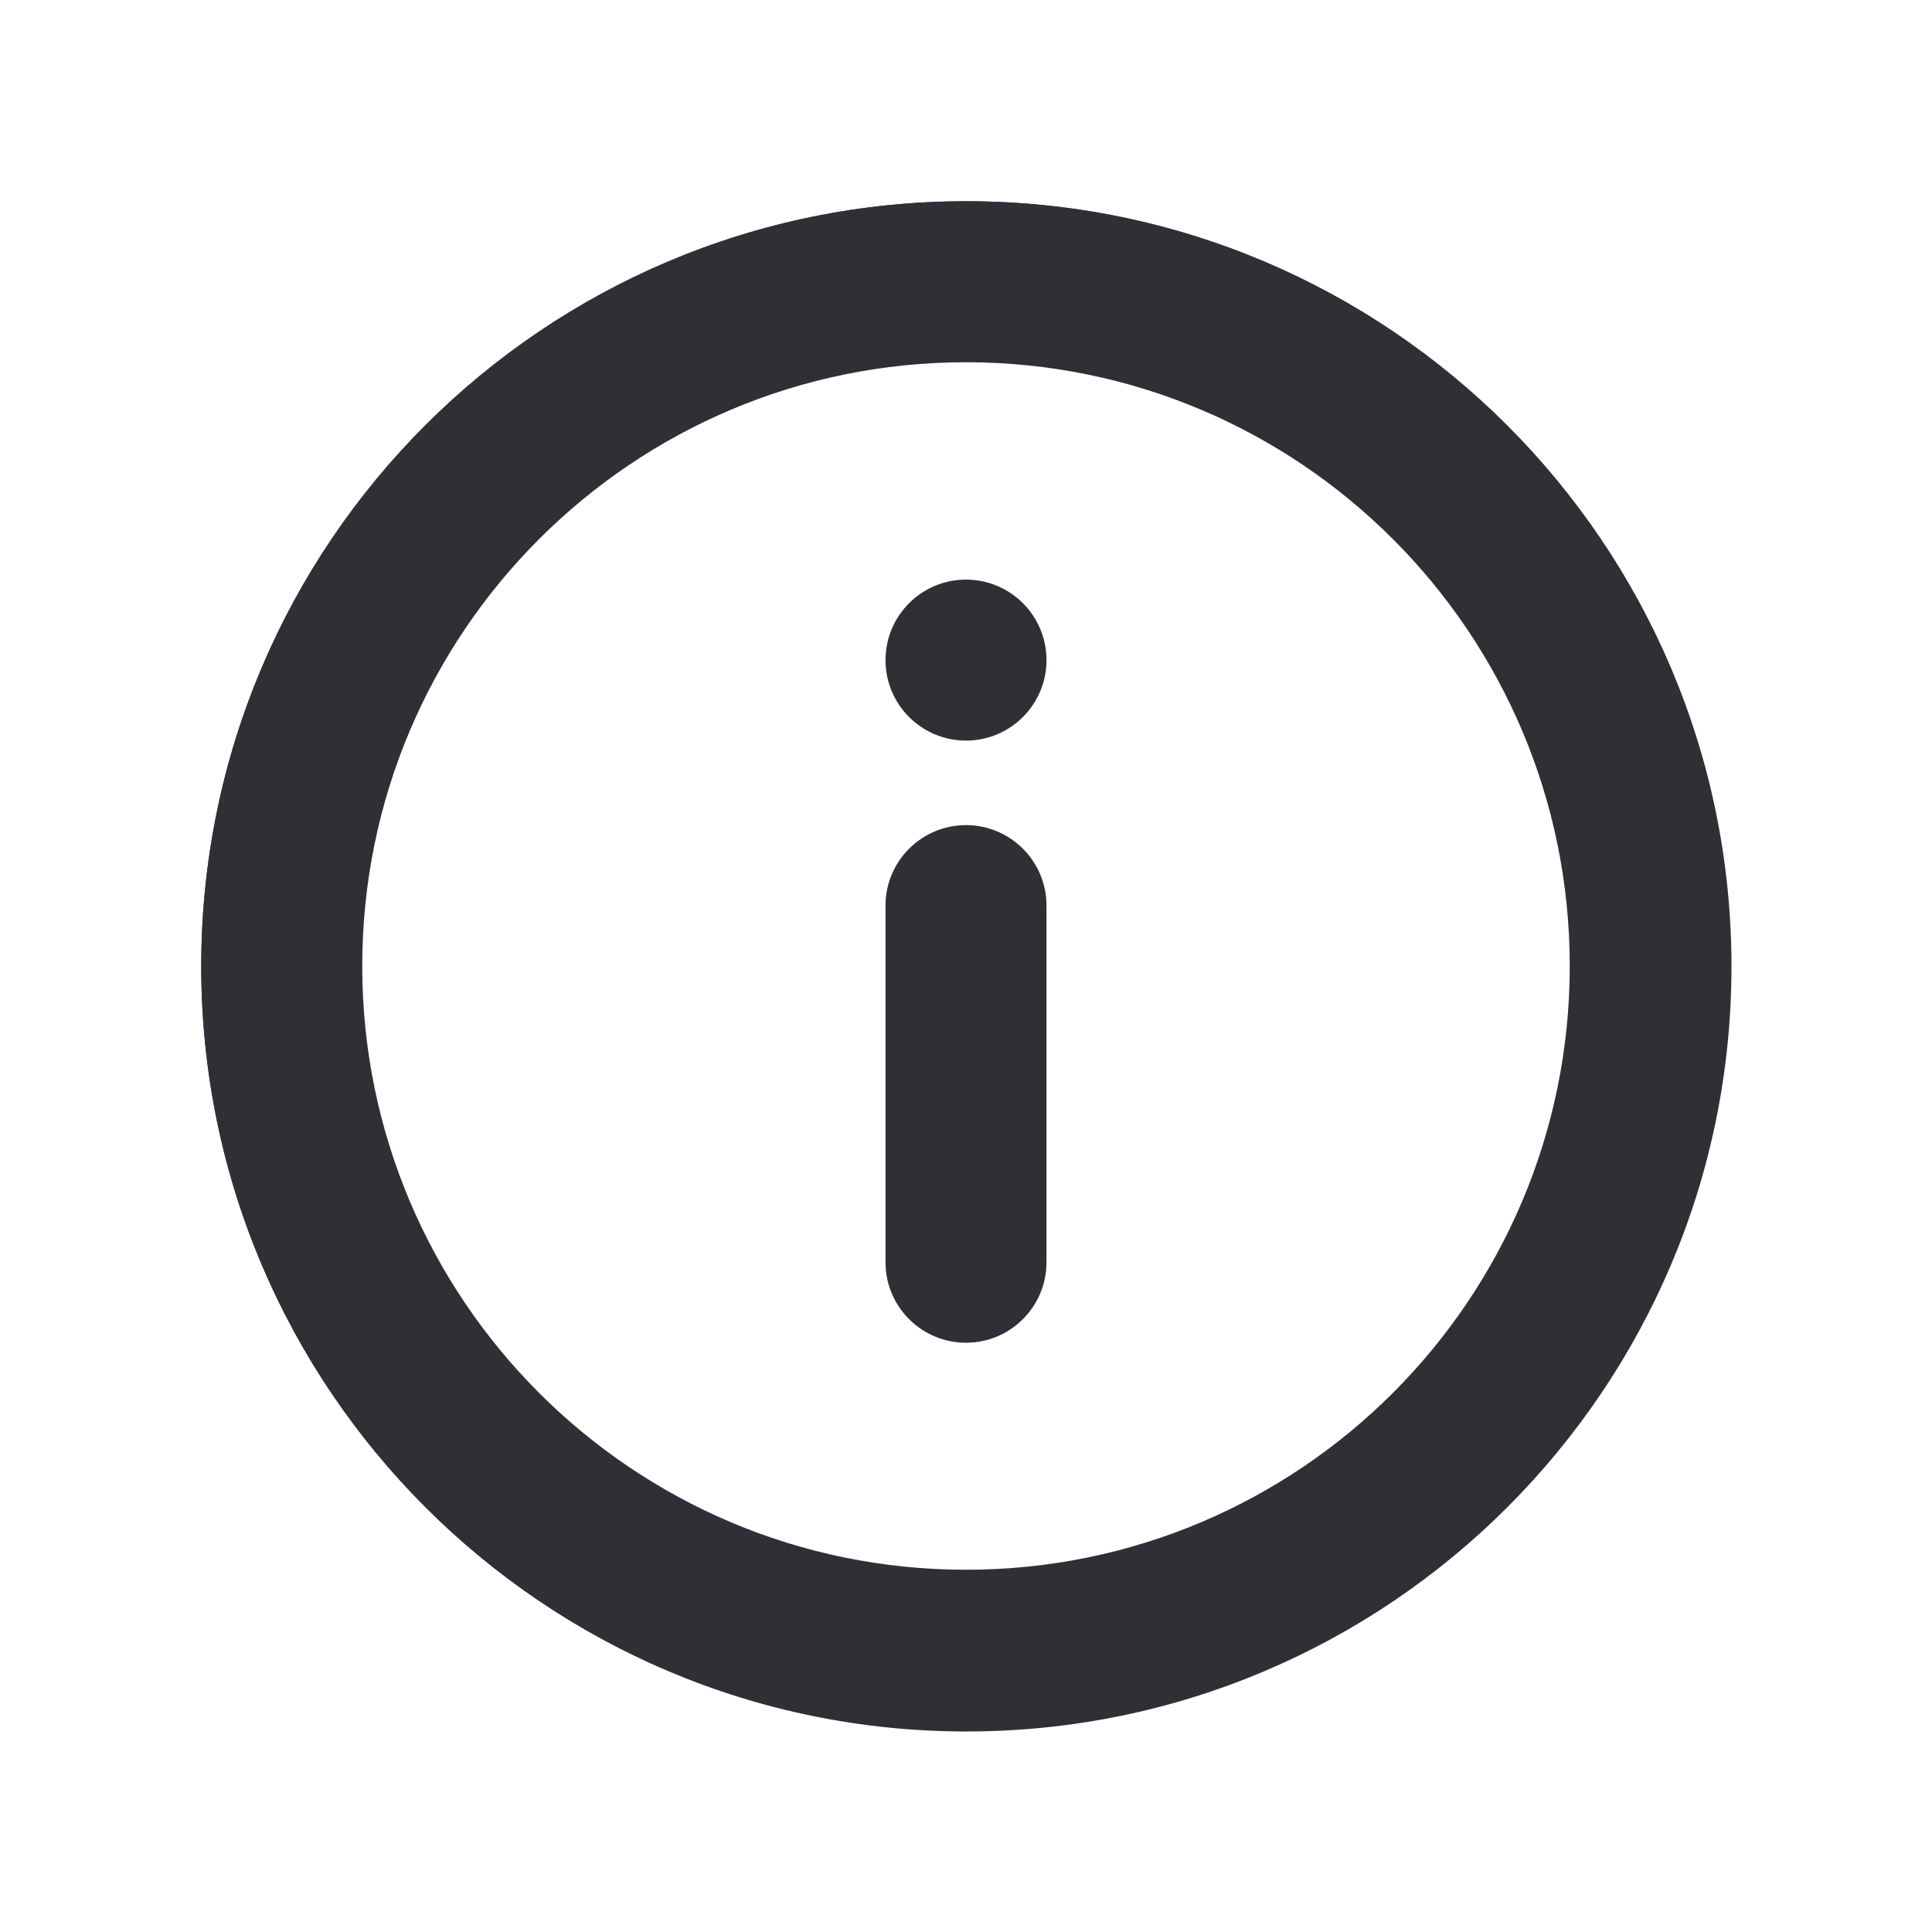
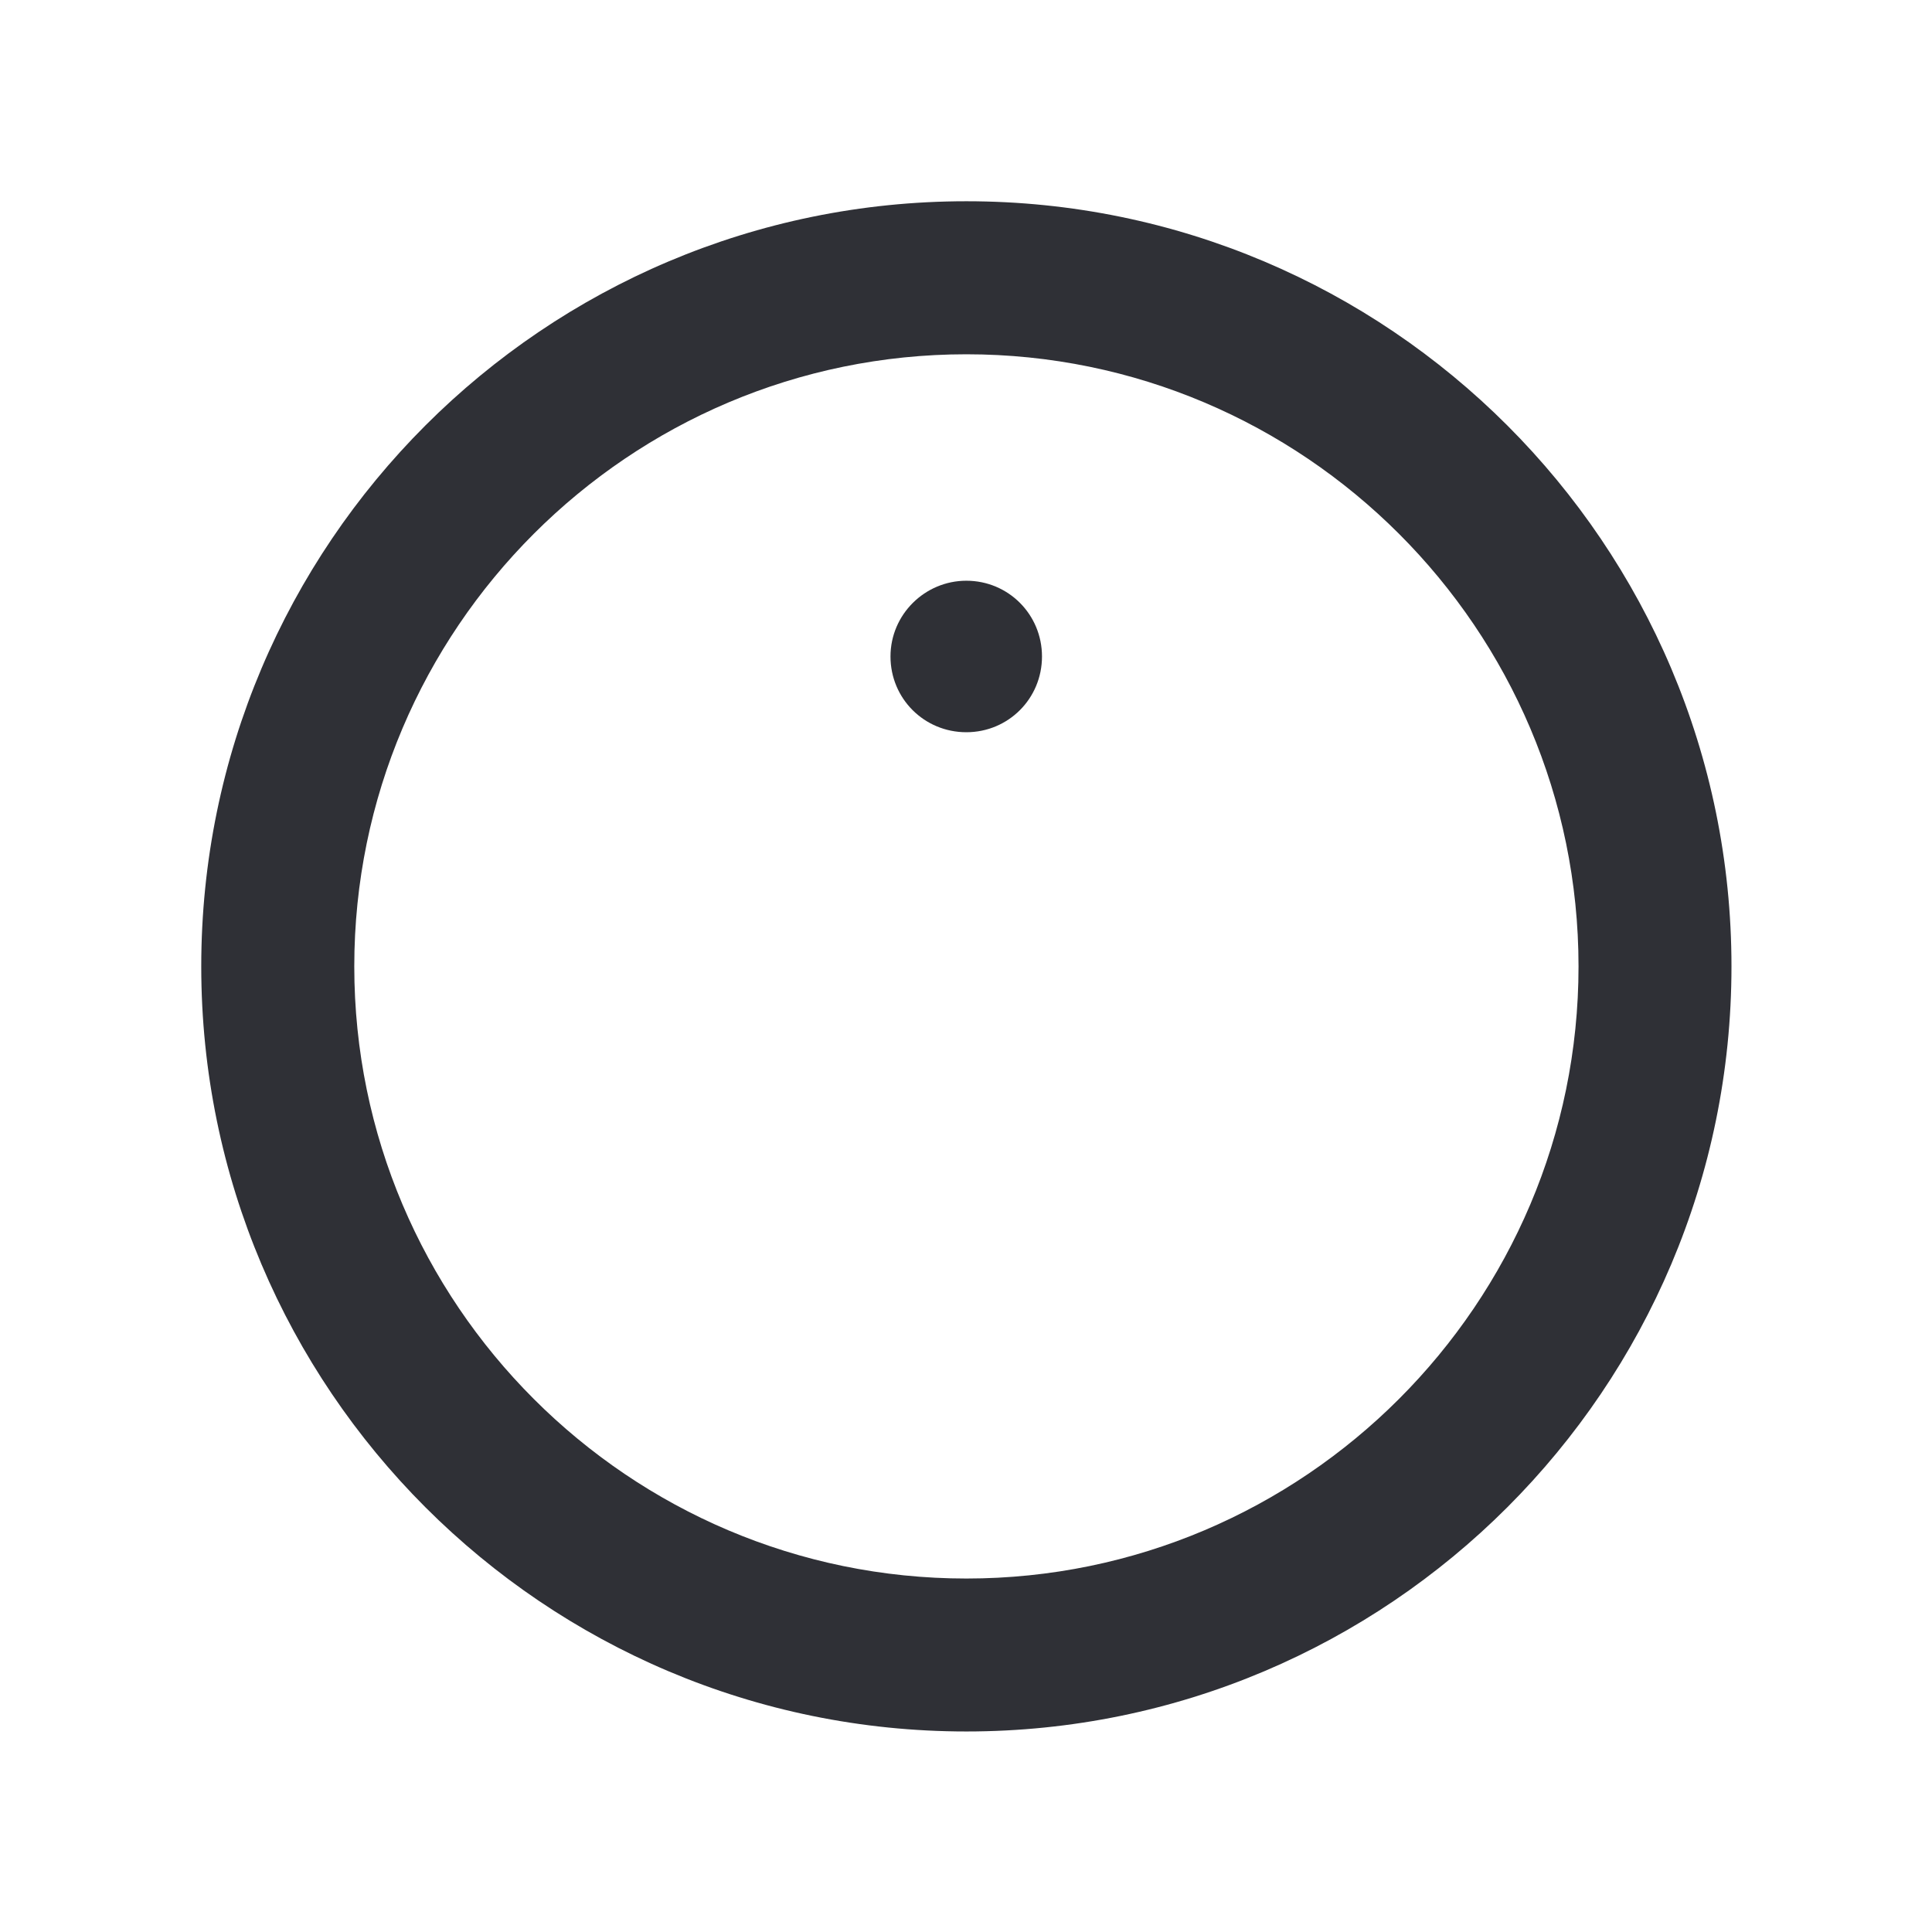
<svg xmlns="http://www.w3.org/2000/svg" width="24" height="24" viewBox="0 0 24 24" fill="none">
  <path d="M12.005 4.401C16.196 4.401 19.609 7.813 19.609 12.005C19.609 16.196 16.196 19.609 12.005 19.609C7.813 19.609 4.401 16.196 4.401 12.005C4.401 7.813 7.813 4.401 12.005 4.401ZM12.005 2.5C6.758 2.5 2.5 6.758 2.5 12.005C2.5 17.251 6.758 21.509 12.005 21.509C17.251 21.509 21.509 17.251 21.509 12.005C21.509 6.758 17.251 2.5 12.005 2.5Z" fill="#2F3036" />
  <path d="M12.004 7.214C11.49 7.214 11.062 7.633 11.062 8.155C11.062 8.678 11.481 9.096 12.004 9.096C12.526 9.096 12.944 8.678 12.944 8.155C12.944 7.633 12.526 7.214 12.004 7.214Z" fill="#2F3036" />
-   <path fill-rule="evenodd" clip-rule="evenodd" d="M19.5 12C19.5 16.142 16.142 19.5 12 19.5C7.858 19.5 4.5 16.142 4.5 12C4.5 7.858 7.858 4.5 12 4.5C16.142 4.5 19.5 7.858 19.5 12ZM21.5 12C21.5 17.247 17.247 21.5 12 21.5C6.753 21.5 2.5 17.247 2.5 12C2.5 6.753 6.753 2.5 12 2.5C17.247 2.5 21.5 6.753 21.5 12ZM13 8.2C13 8.752 12.552 9.2 12 9.2C11.448 9.2 11 8.752 11 8.2C11 7.648 11.448 7.2 12 7.2C12.552 7.2 13 7.648 13 8.2ZM12 10.25C12.552 10.25 13 10.698 13 11.25V15.68C13 16.232 12.552 16.68 12 16.68C11.448 16.68 11 16.232 11 15.68V11.25C11 10.698 11.448 10.25 12 10.25Z" fill="#2F3036" />
+   <path fill-rule="evenodd" clip-rule="evenodd" d="M19.5 12C19.5 16.142 16.142 19.5 12 19.5C7.858 19.5 4.5 16.142 4.5 12C4.5 7.858 7.858 4.5 12 4.5C16.142 4.5 19.5 7.858 19.5 12ZM21.5 12C21.5 17.247 17.247 21.5 12 21.5C6.753 21.5 2.5 17.247 2.5 12C2.5 6.753 6.753 2.5 12 2.5C17.247 2.5 21.5 6.753 21.5 12ZM13 8.2C13 8.752 12.552 9.2 12 9.2C11.448 9.2 11 8.752 11 8.2C11 7.648 11.448 7.2 12 7.2C12.552 7.2 13 7.648 13 8.2ZM12 10.25C12.552 10.25 13 10.698 13 11.25V15.68C13 16.232 12.552 16.68 12 16.68C11.448 16.68 11 16.232 11 15.68V11.25C11 10.698 11.448 10.25 12 10.25Z" />
</svg>
